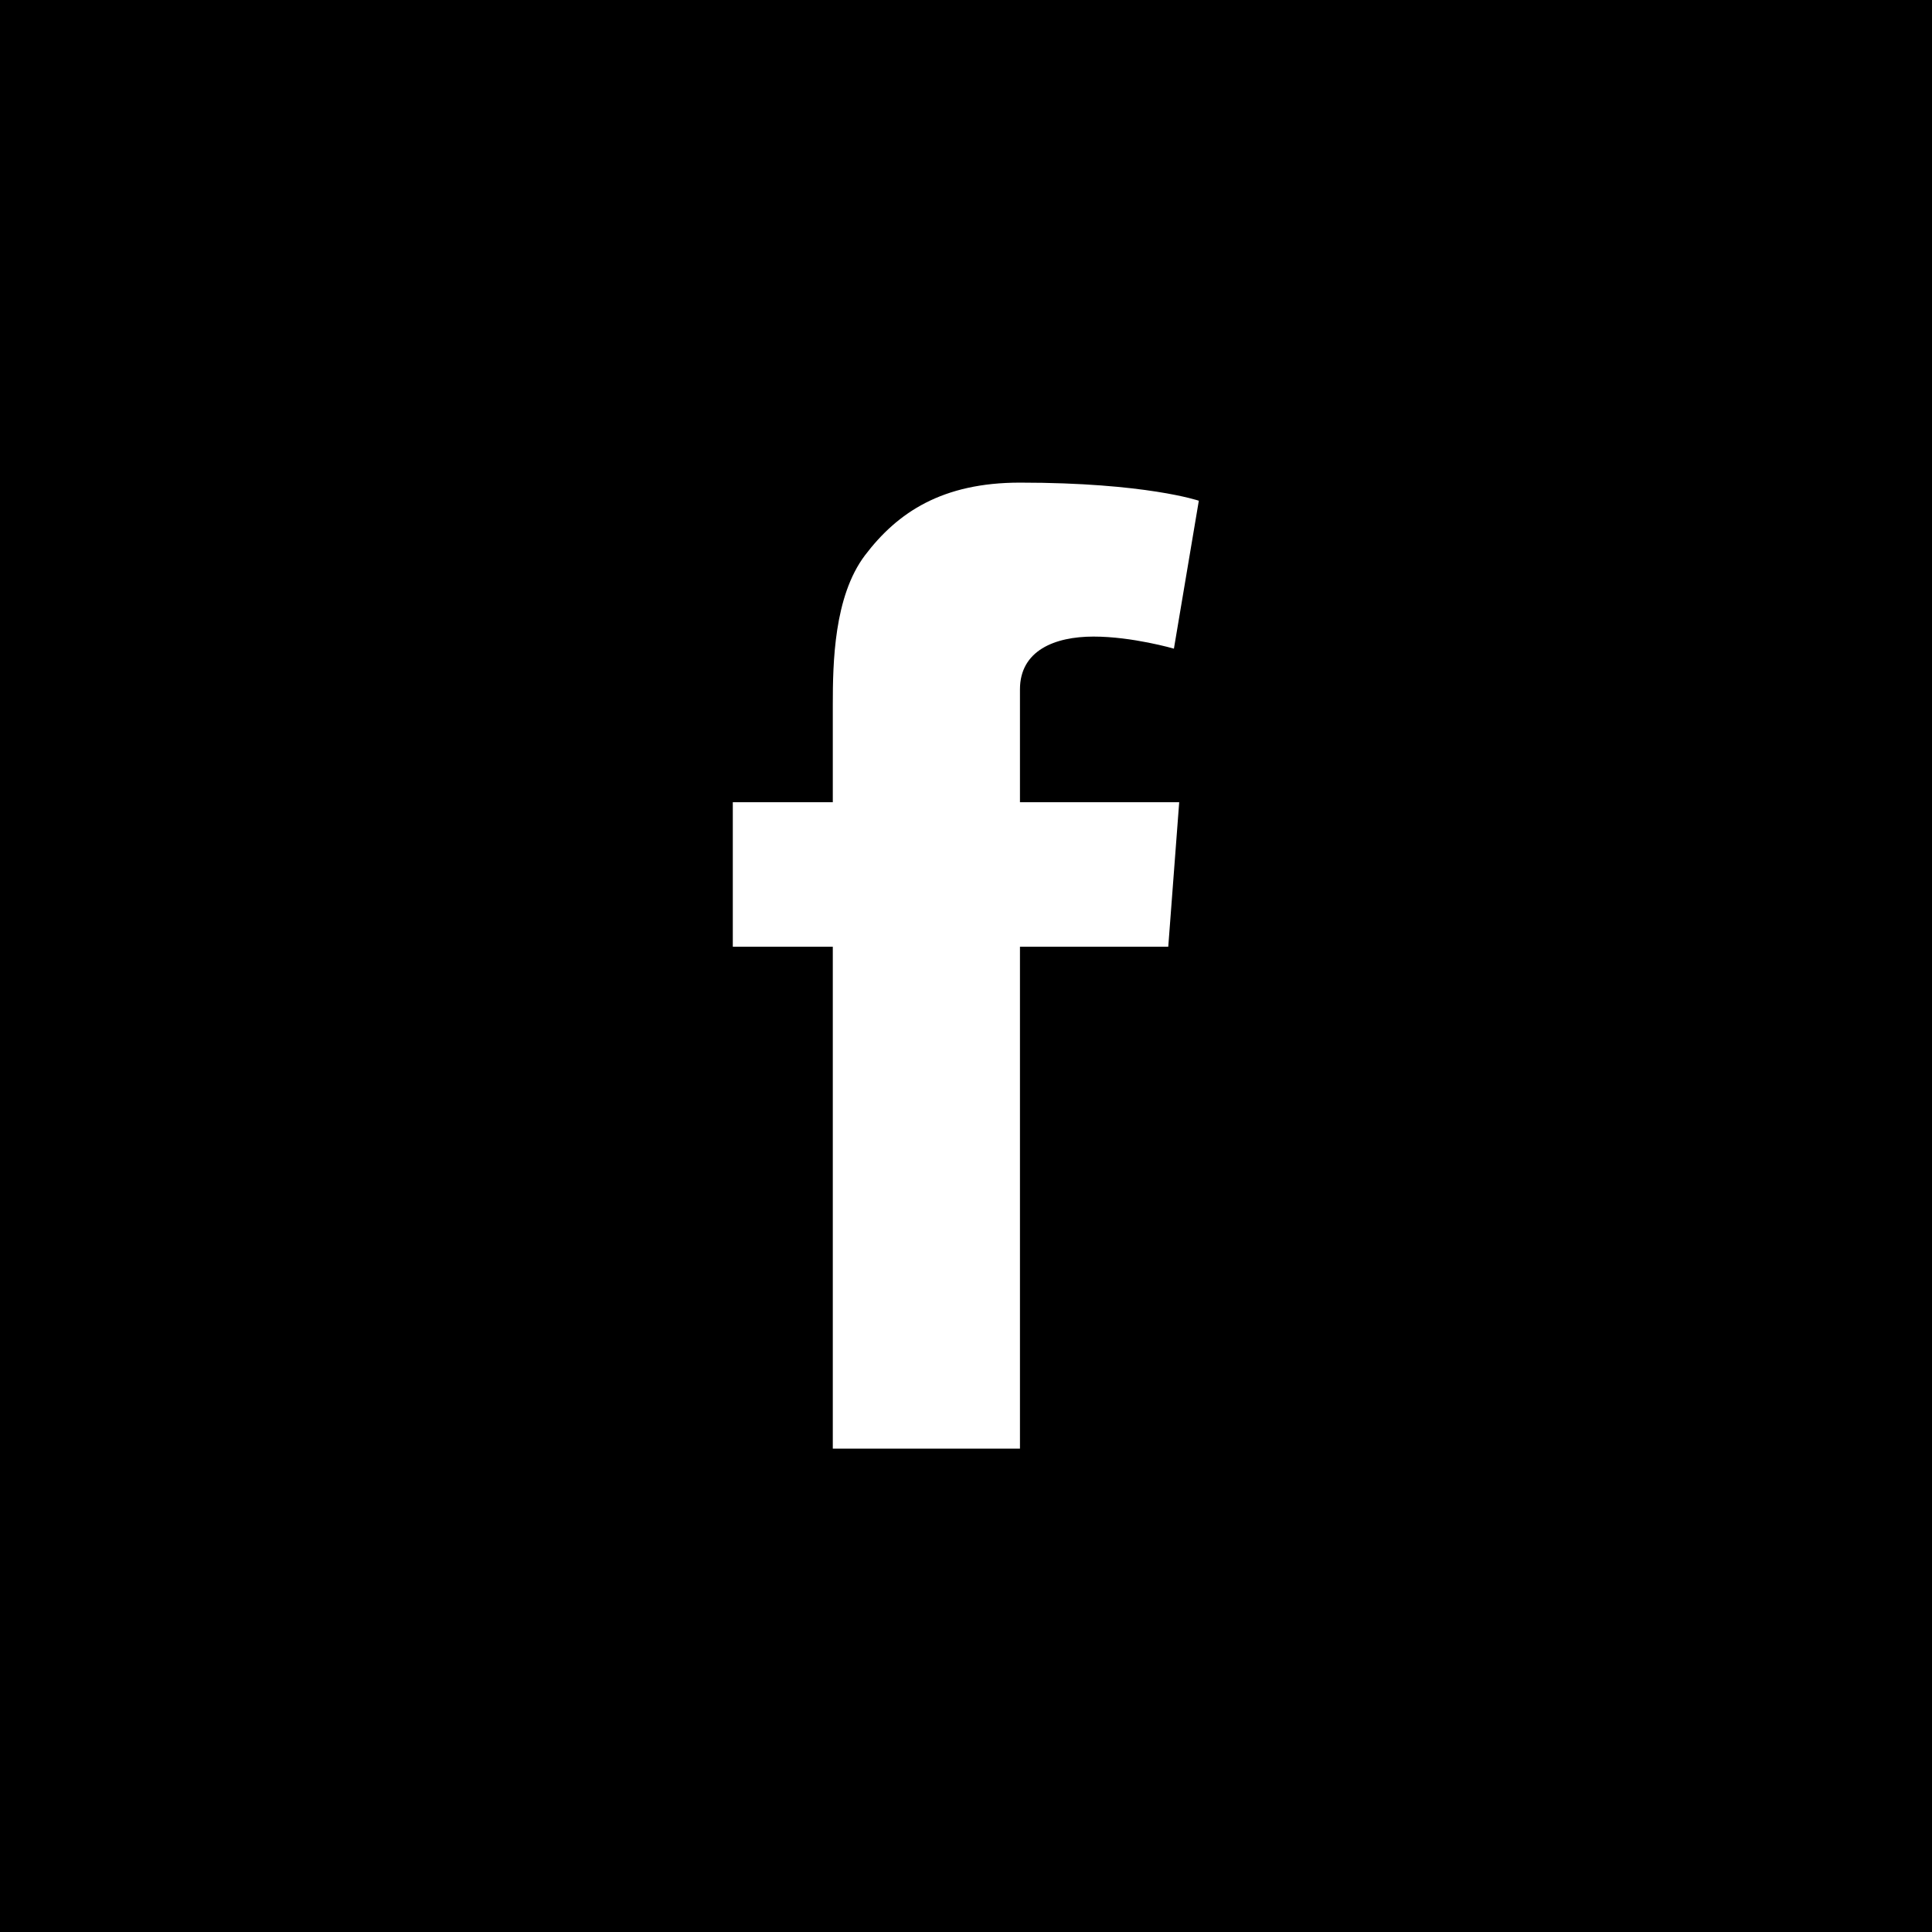
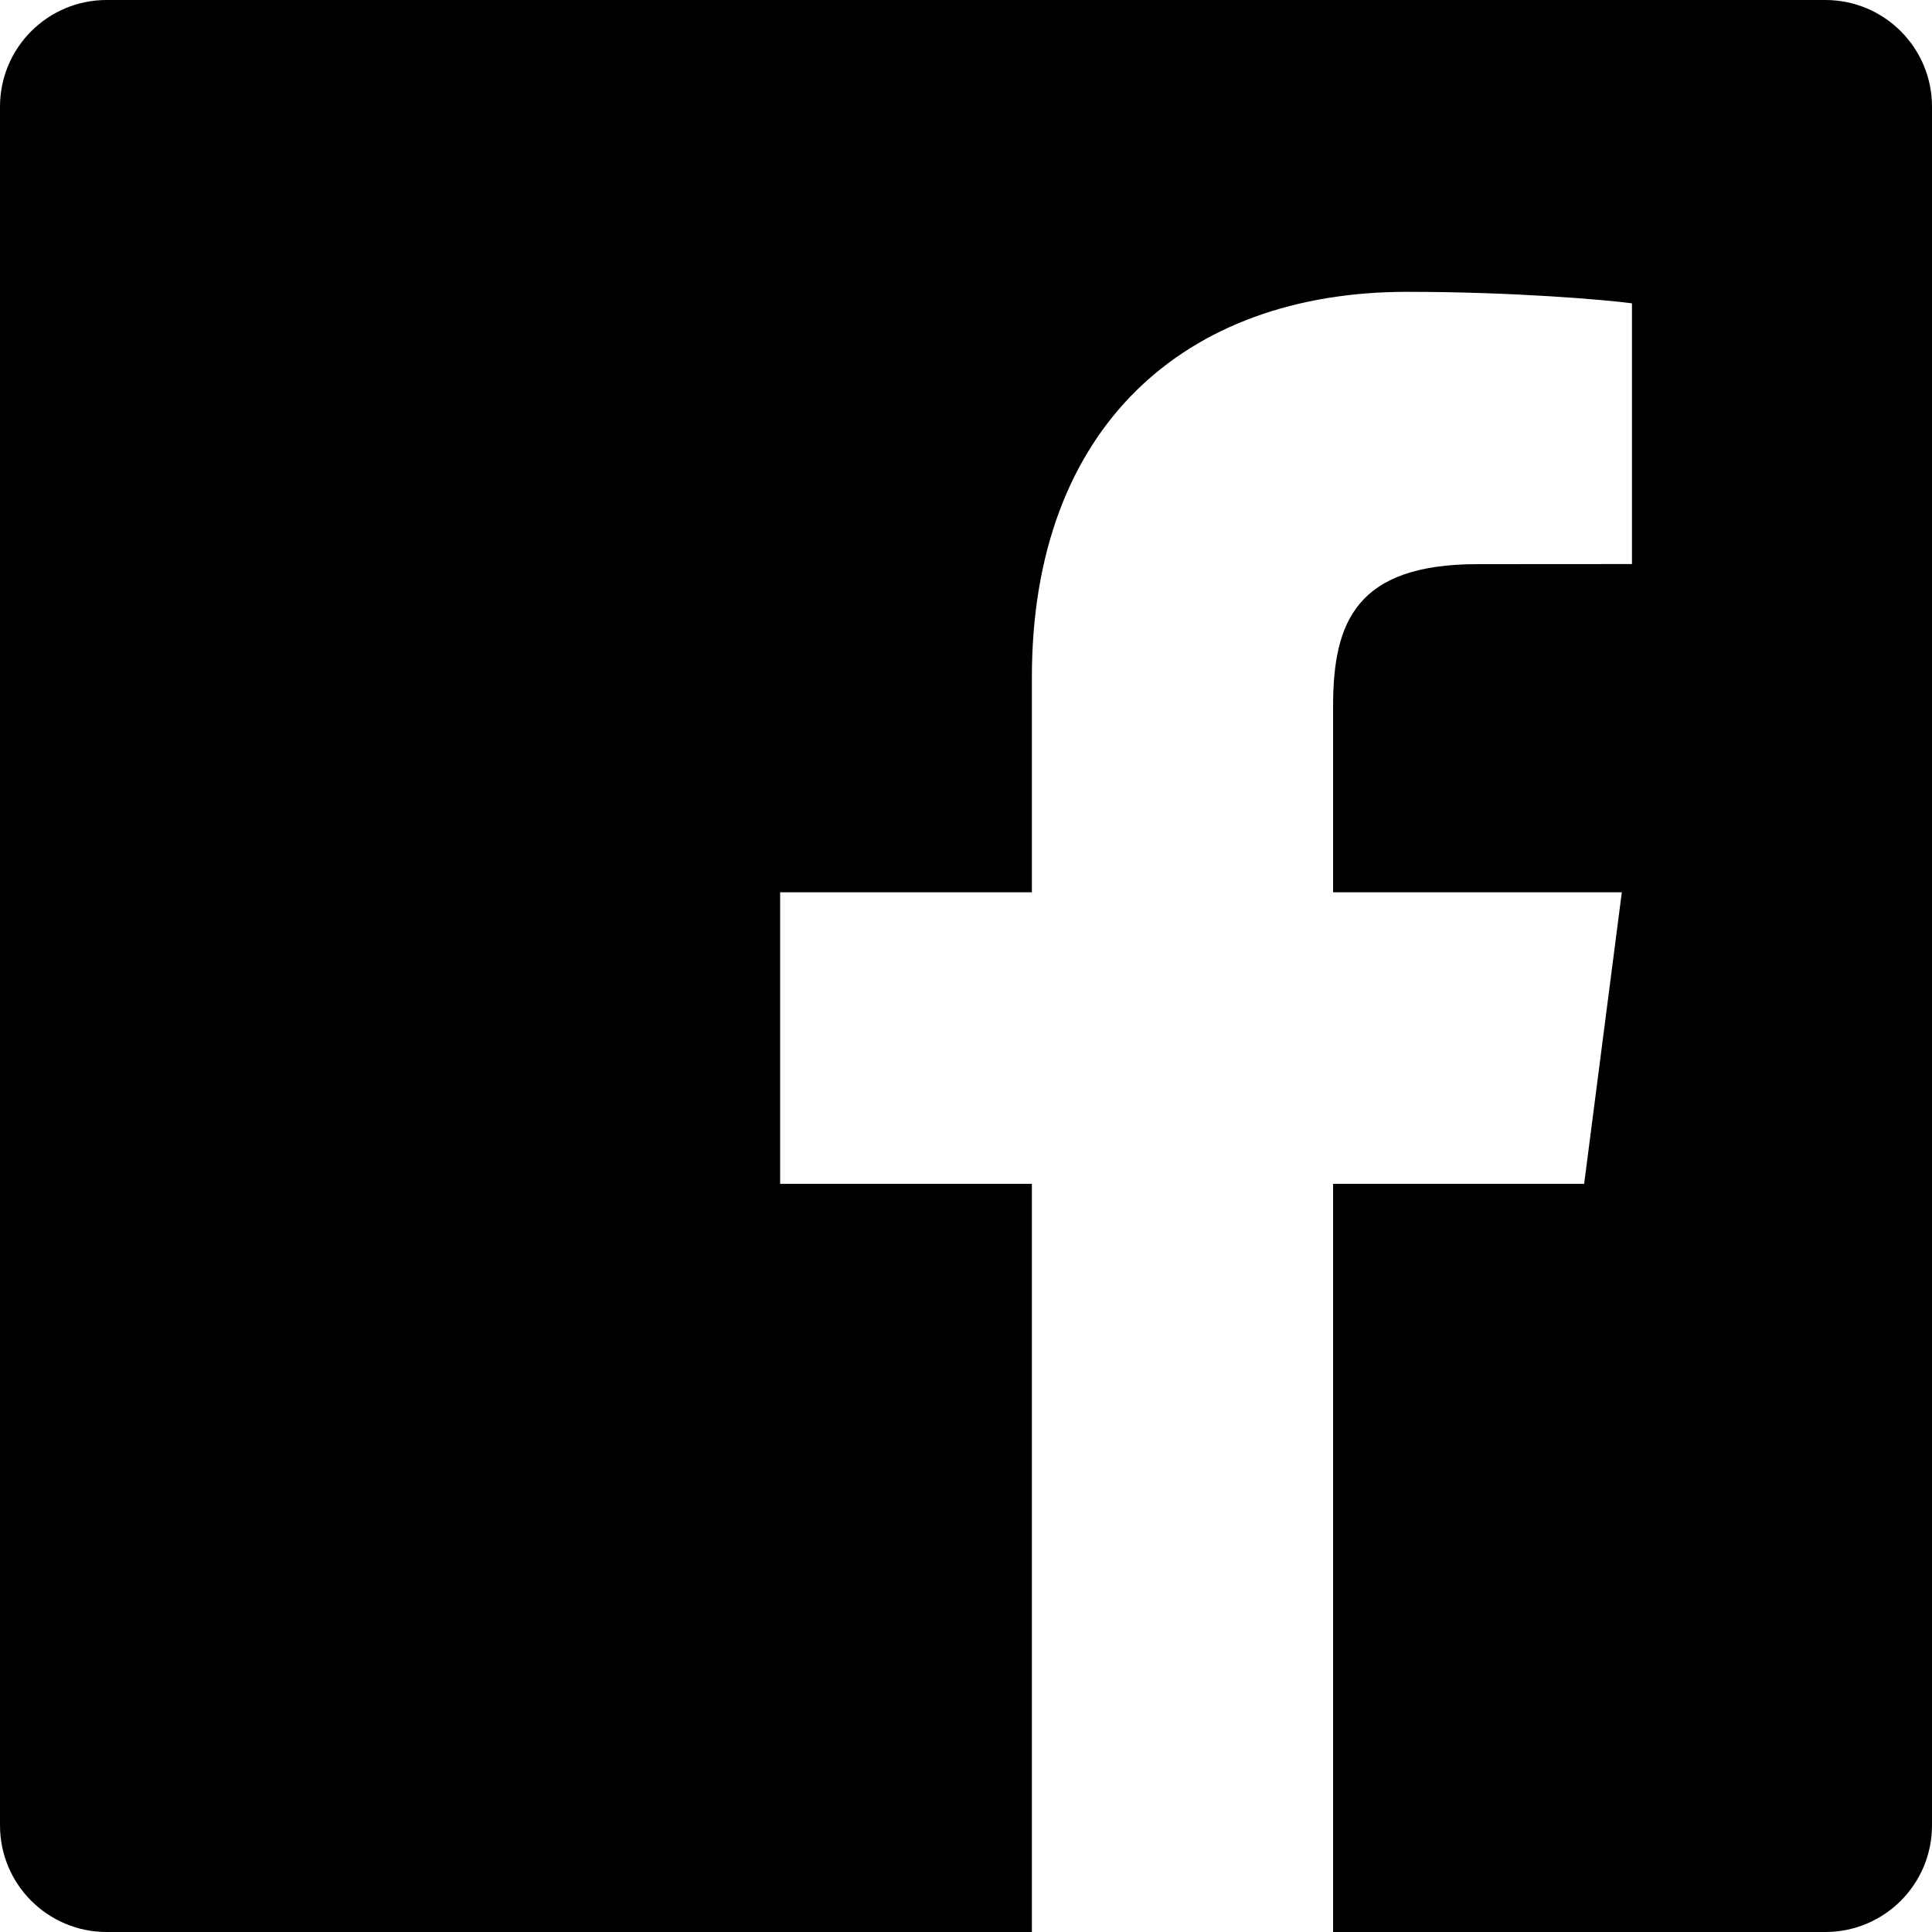
- <svg xmlns="http://www.w3.org/2000/svg" fill="#000000" height="800px" width="800px" version="1.1" id="Layer_1" viewBox="-143 145 512 512" xml:space="preserve">
+ <svg xmlns="http://www.w3.org/2000/svg" width="800px" height="800px" viewBox="0 0 20 20" fill="#000000">
  <g id="SVGRepo_bgCarrier" stroke-width="0" />
  <g id="SVGRepo_tracerCarrier" stroke-linecap="round" stroke-linejoin="round" />
  <g id="SVGRepo_iconCarrier">
-     <path d="M-143,145v512h512V145H-143z M169.5,357.6l-2.9,38.3h-39.3v133H77.7v-133H51.2v-38.3h26.5v-25.7c0-11.3,0.3-28.8,8.5-39.7 c8.7-11.5,20.6-19.3,41.1-19.3c33.4,0,47.4,4.8,47.4,4.8l-6.6,39.2c0,0-11-3.2-21.3-3.2c-10.3,0-19.5,3.7-19.5,14v29.9H169.5z" />
+     <path fill="#fffff" fill-rule="evenodd" d="M18.896,0 L1.104,0 C0.494,0 0,0.494 0,1.104 L0,18.896 C0,19.506 0.494,20 1.104,20 L10.682,20 L10.682,12.255 L8.076,12.255 L8.076,9.237 L10.682,9.237 L10.682,7.011 C10.682,4.427 12.26,3.021 14.565,3.021 C15.669,3.021 16.617,3.103 16.894,3.14 L16.894,5.839 L15.296,5.84 C14.042,5.84 13.8,6.436 13.8,7.31 L13.8,9.237 L16.789,9.237 L16.399,12.255 L13.8,12.255 L13.8,20 L18.896,20 C19.506,20 20,19.506 20,18.896 L20,1.104 C20,0.494 19.506,0 18.896,0 L18.896,0 Z" />
  </g>
</svg>
